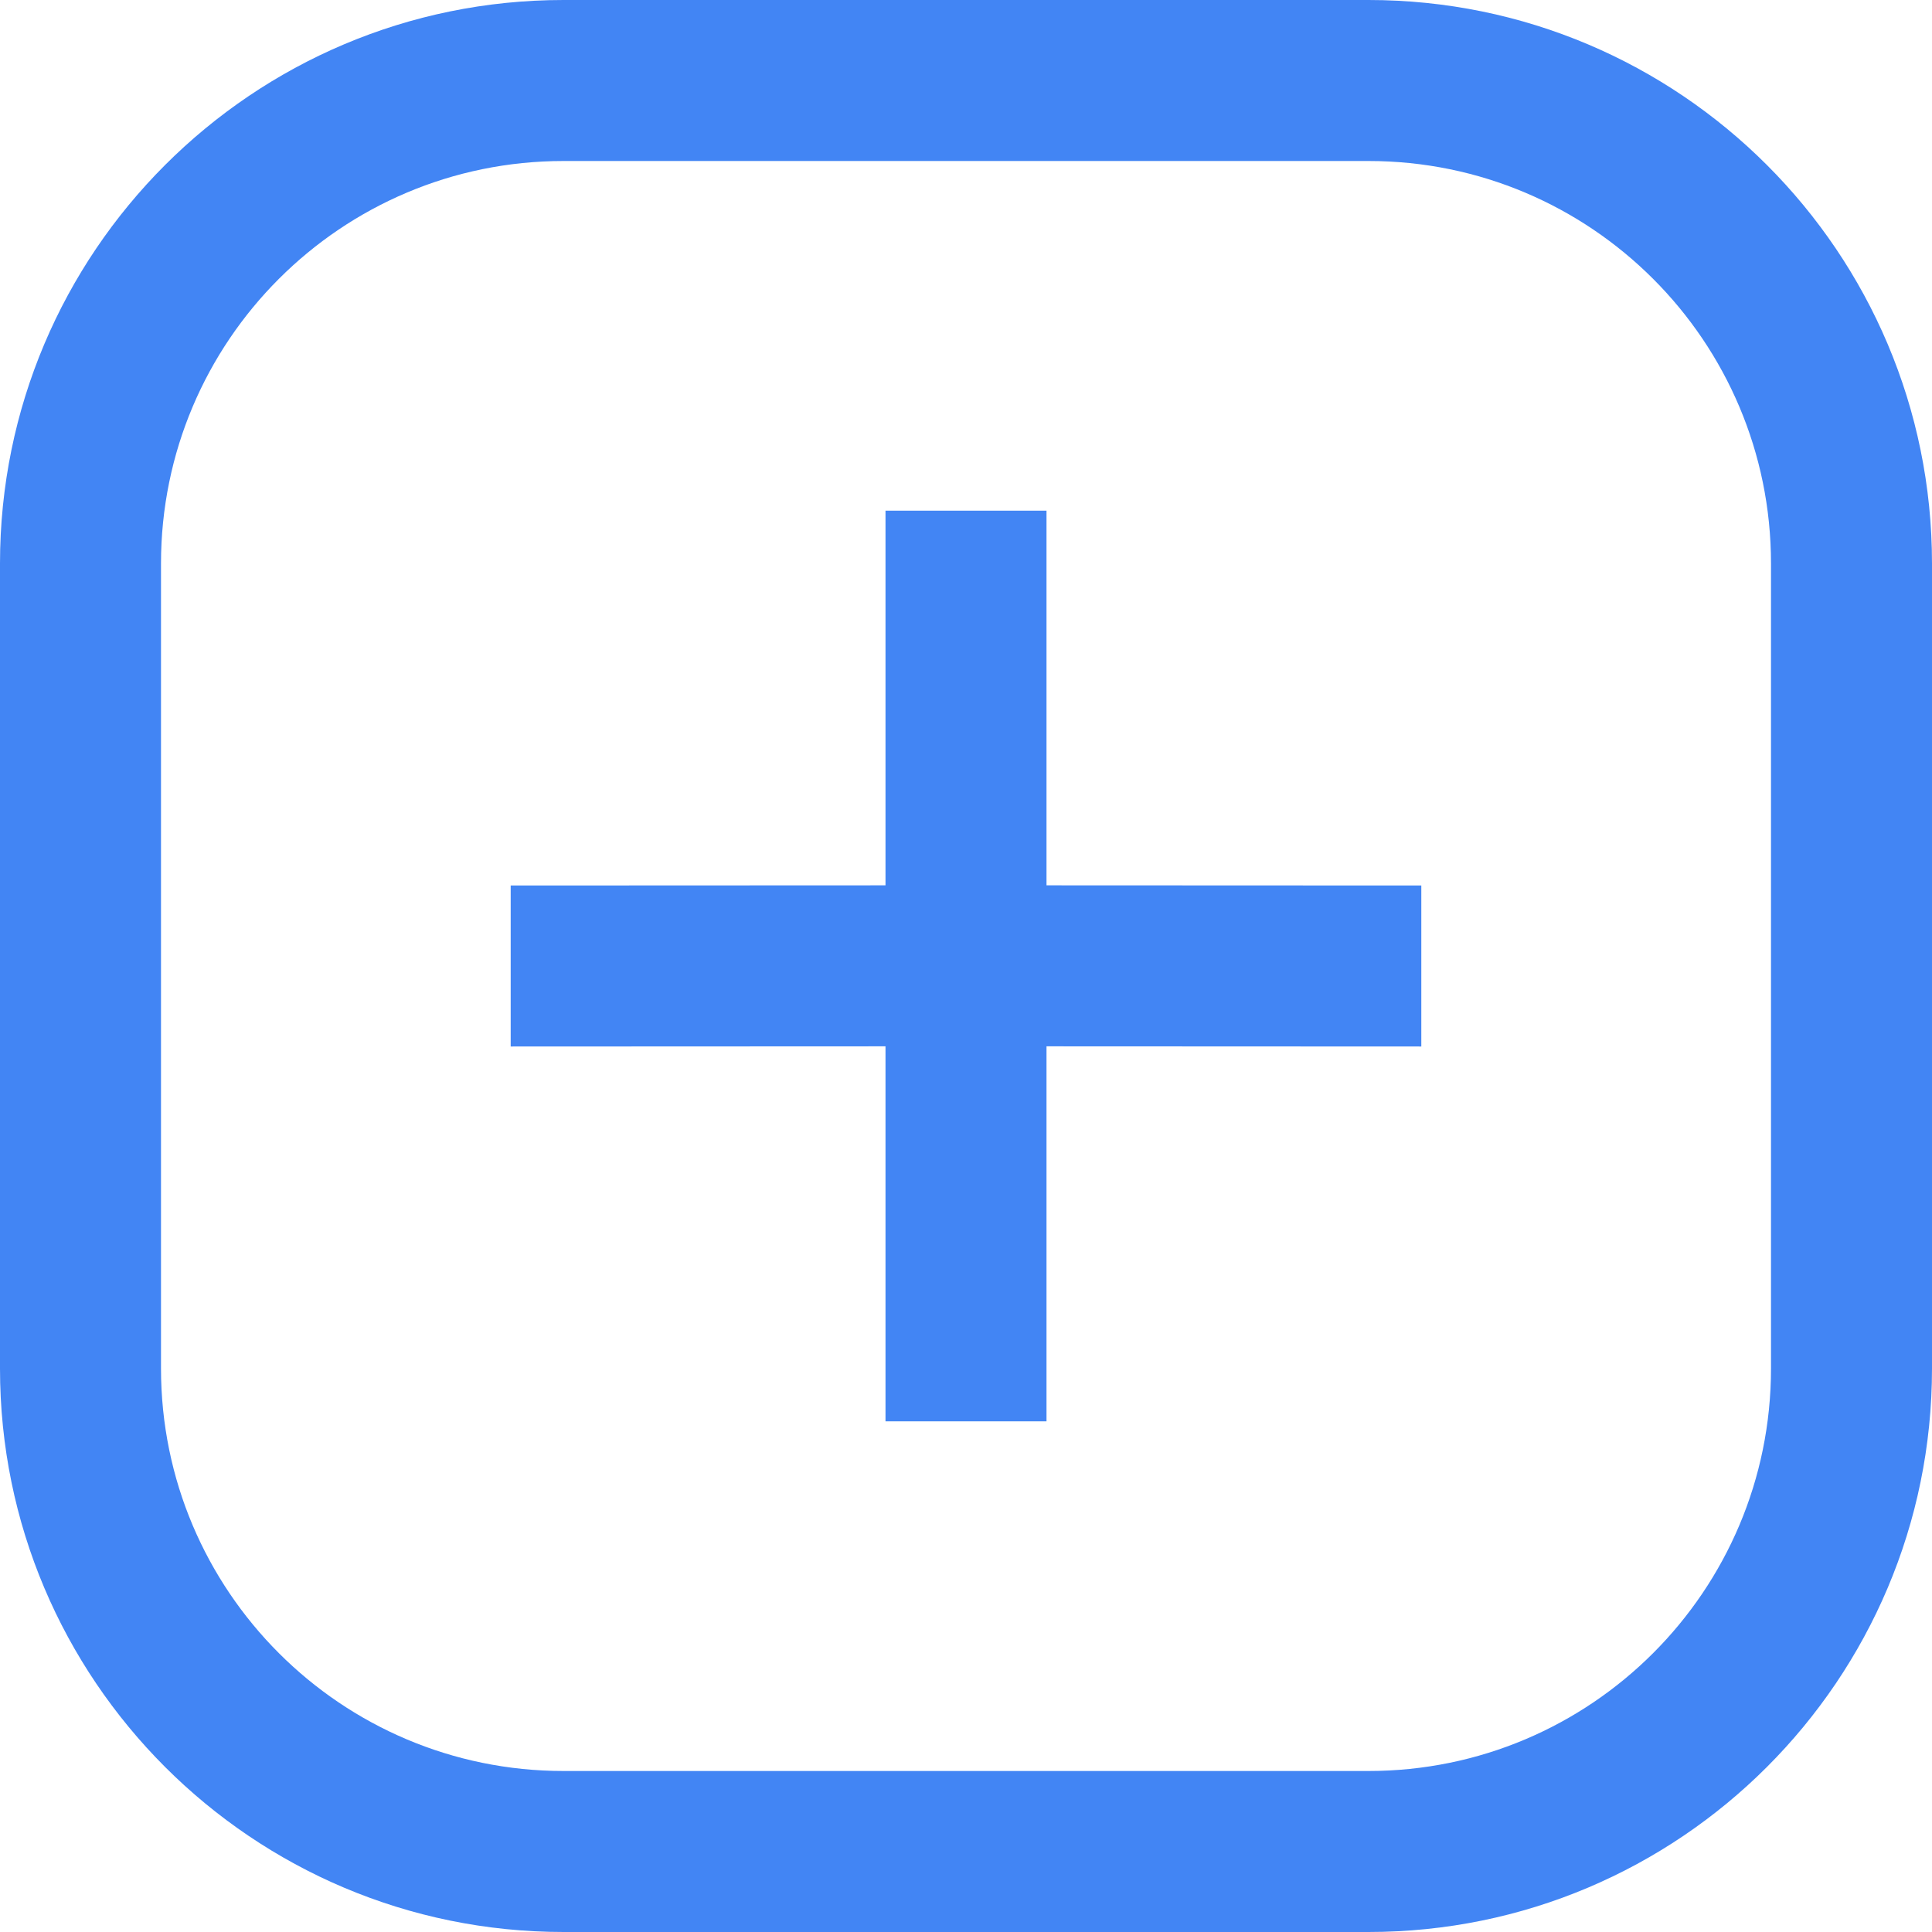
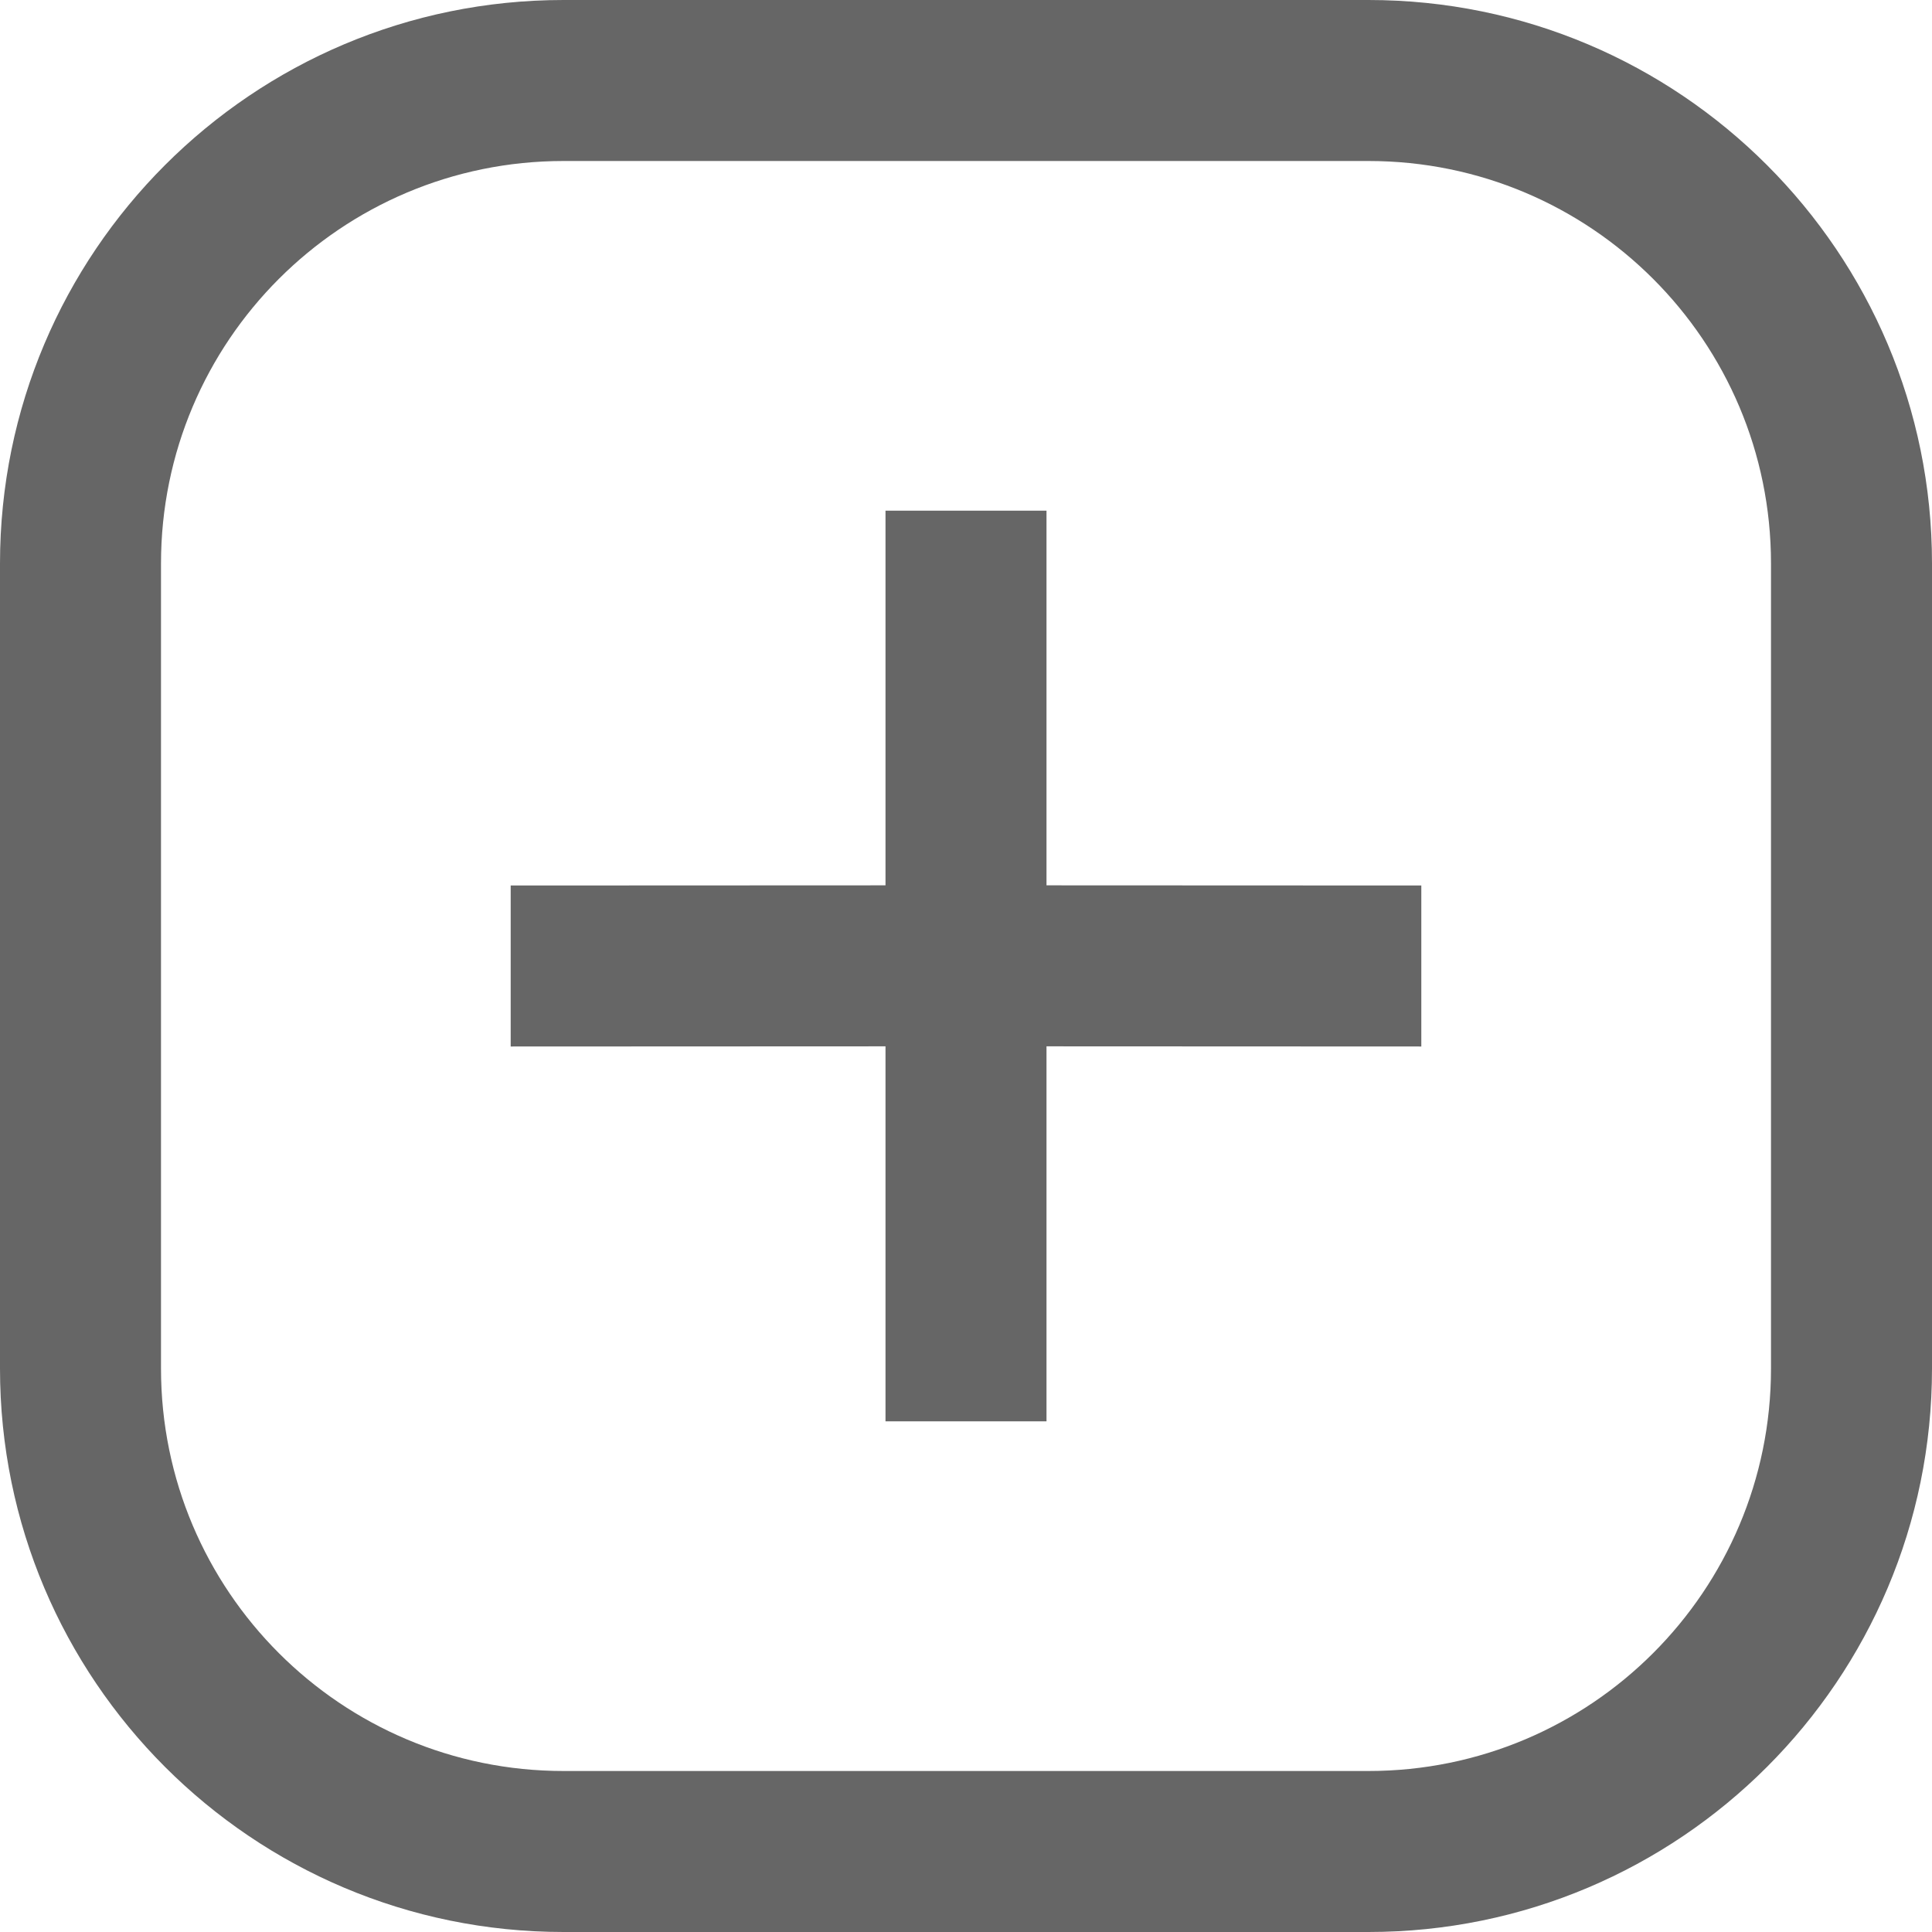
<svg xmlns="http://www.w3.org/2000/svg" width="12" height="12" viewBox="0 0 12 12" fill="none">
-   <path fill-rule="evenodd" clip-rule="evenodd" d="M3.5 0H8.5C10.433 0 12 1.567 12 3.5V8.5C12 10.433 10.433 12 8.5 12H3.5C1.567 12 0 10.433 0 8.5V3.5C0 1.567 1.567 0 3.5 0ZM8.5 1H3.5C2.119 1 1 2.119 1 3.5V8.5C1 9.881 2.119 11 3.5 11H8.5C9.881 11 11 9.881 11 8.5V3.5C11 2.119 9.881 1 8.5 1Z" fill="#4285F4" />
-   <path d="M6.5 3.172V5.499L8.828 5.5V6.5L6.5 6.499V8.828H5.5V6.499L3.172 6.5V5.5L5.5 5.499V3.172H6.5Z" fill="#4285F4" />
+   <path fill-rule="evenodd" clip-rule="evenodd" d="M3.5 0H8.5C10.433 0 12 1.567 12 3.5V8.5C12 10.433 10.433 12 8.5 12H3.5C1.567 12 0 10.433 0 8.5V3.5C0 1.567 1.567 0 3.5 0ZM8.5 1H3.5C2.119 1 1 2.119 1 3.5V8.5C1 9.881 2.119 11 3.5 11H8.5C9.881 11 11 9.881 11 8.5V3.5C11 2.119 9.881 1 8.5 1Z" fill="#666666" />
+   <path d="M6.5 3.172V5.499L8.828 5.5V6.5L6.5 6.499V8.828H5.5V6.499L3.172 6.5V5.5L5.5 5.499V3.172H6.5Z" fill="#666666" />
</svg>
